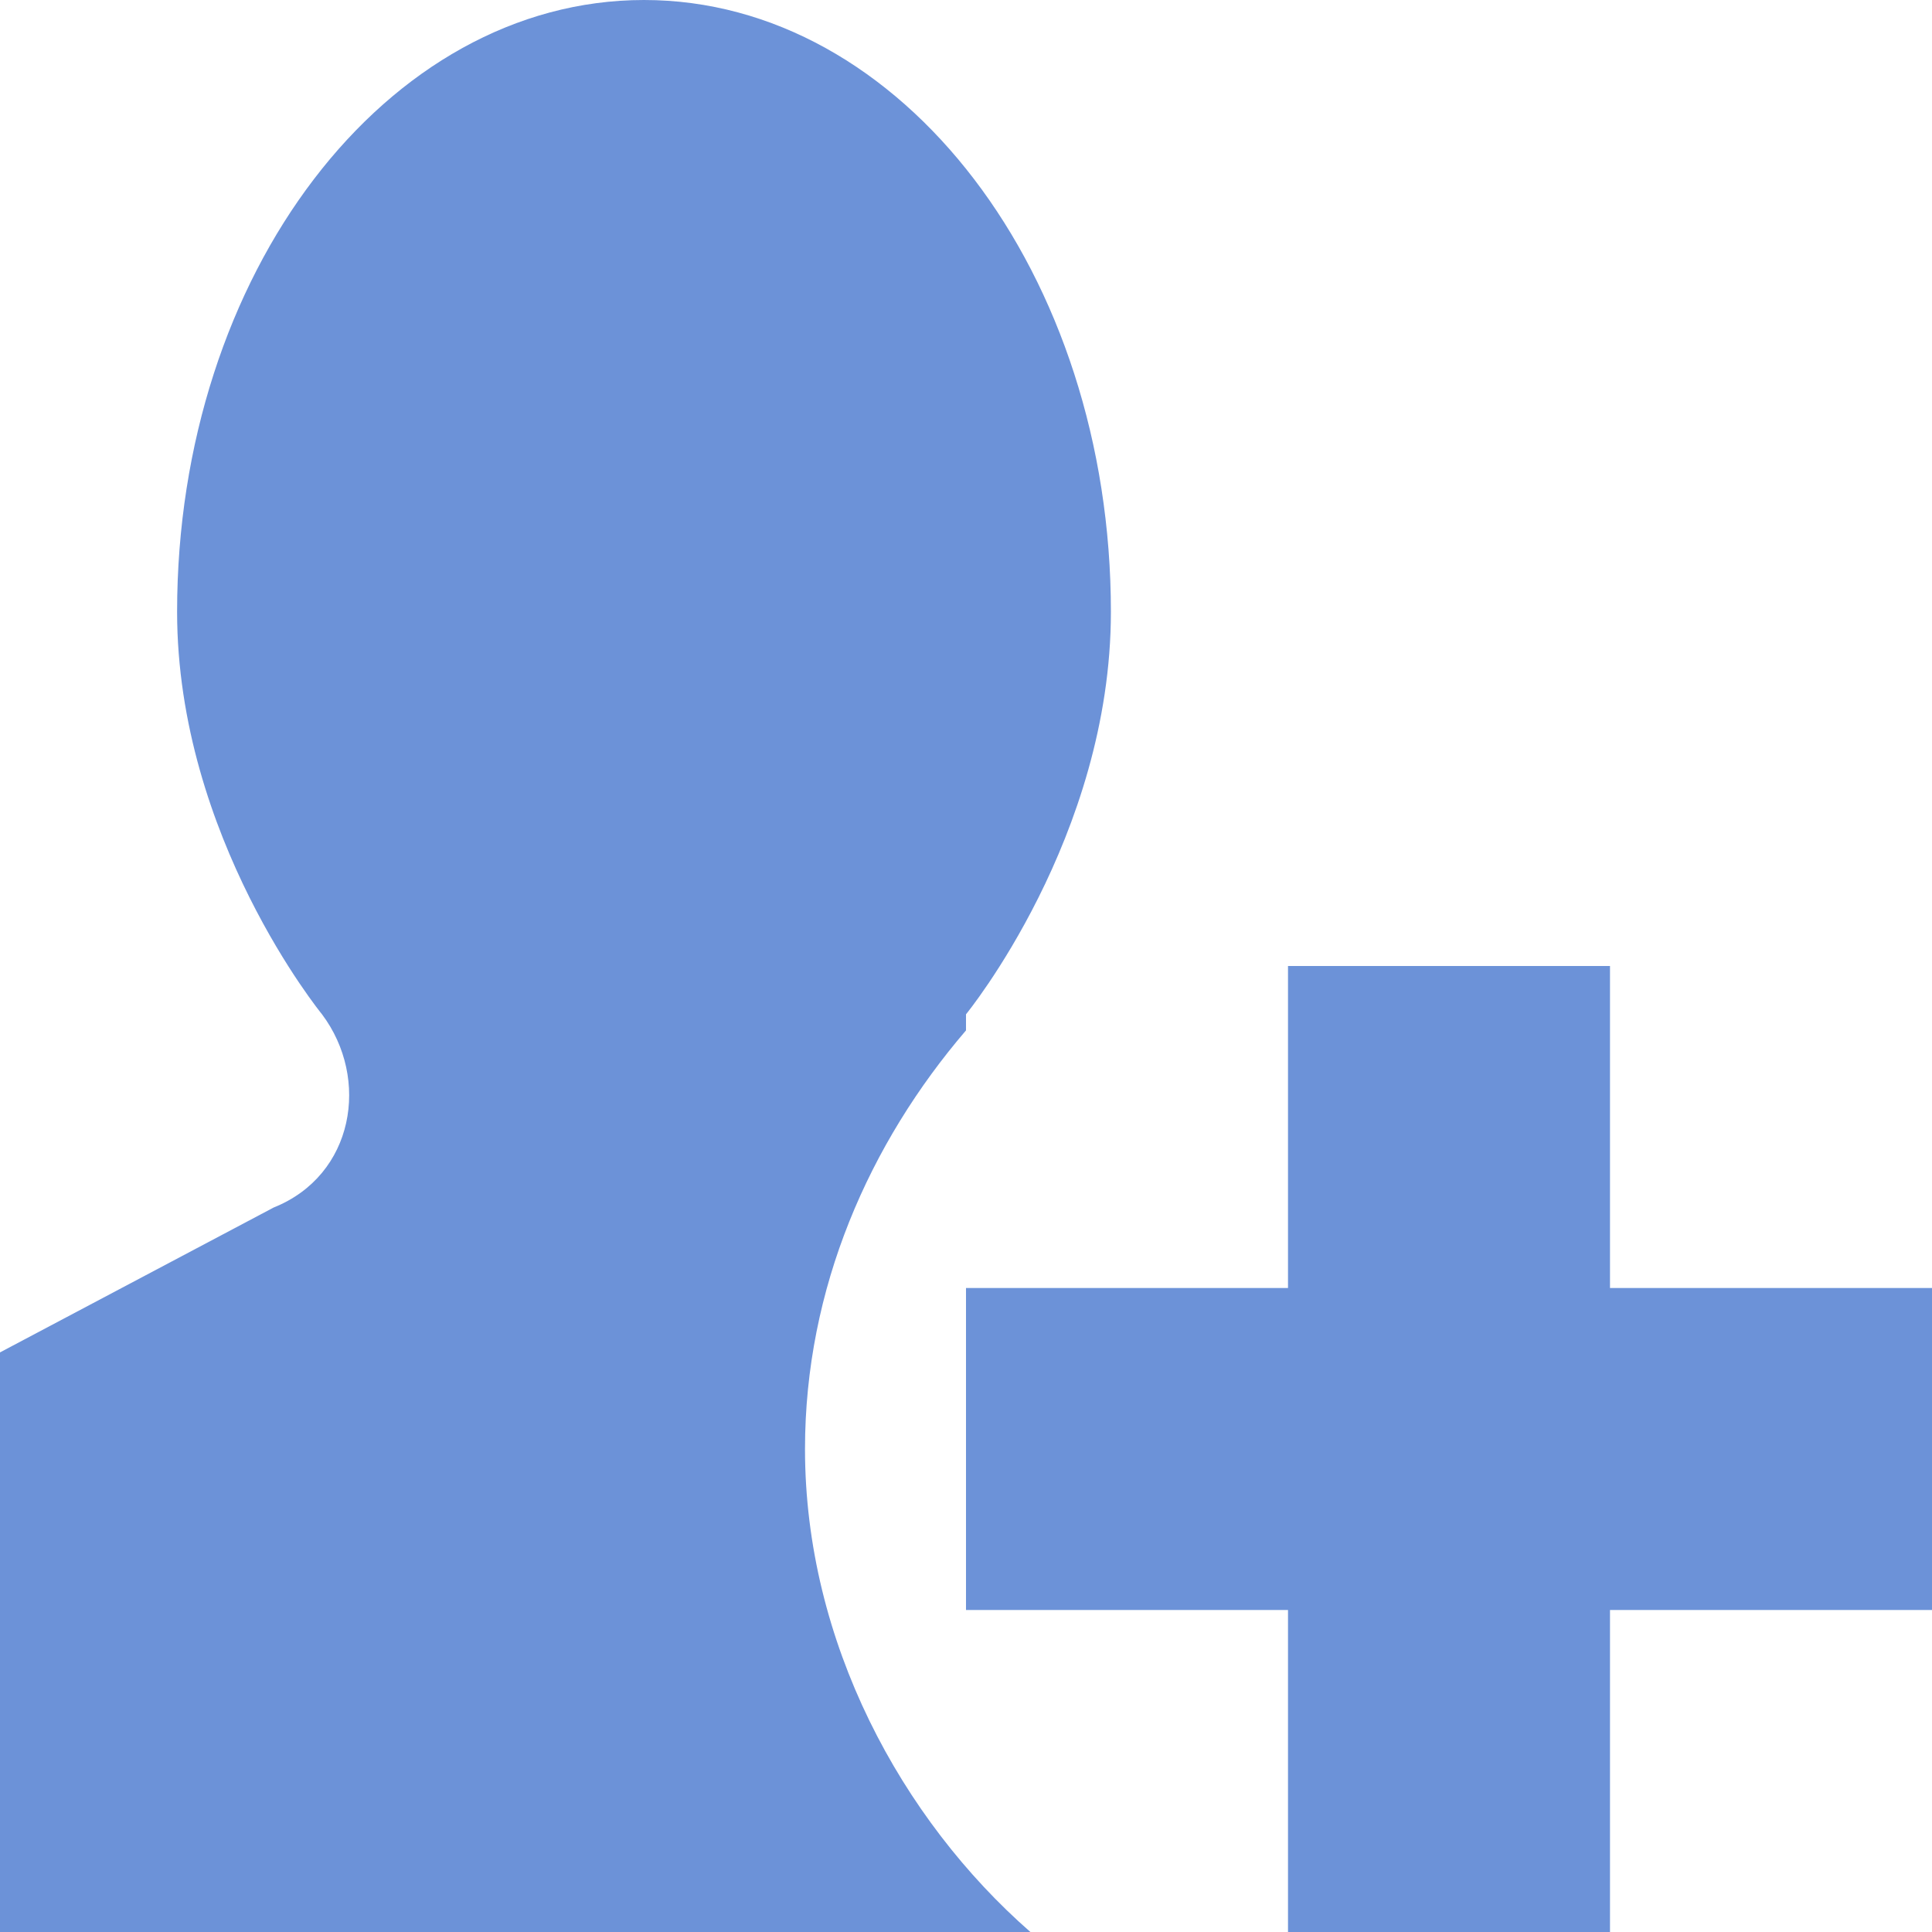
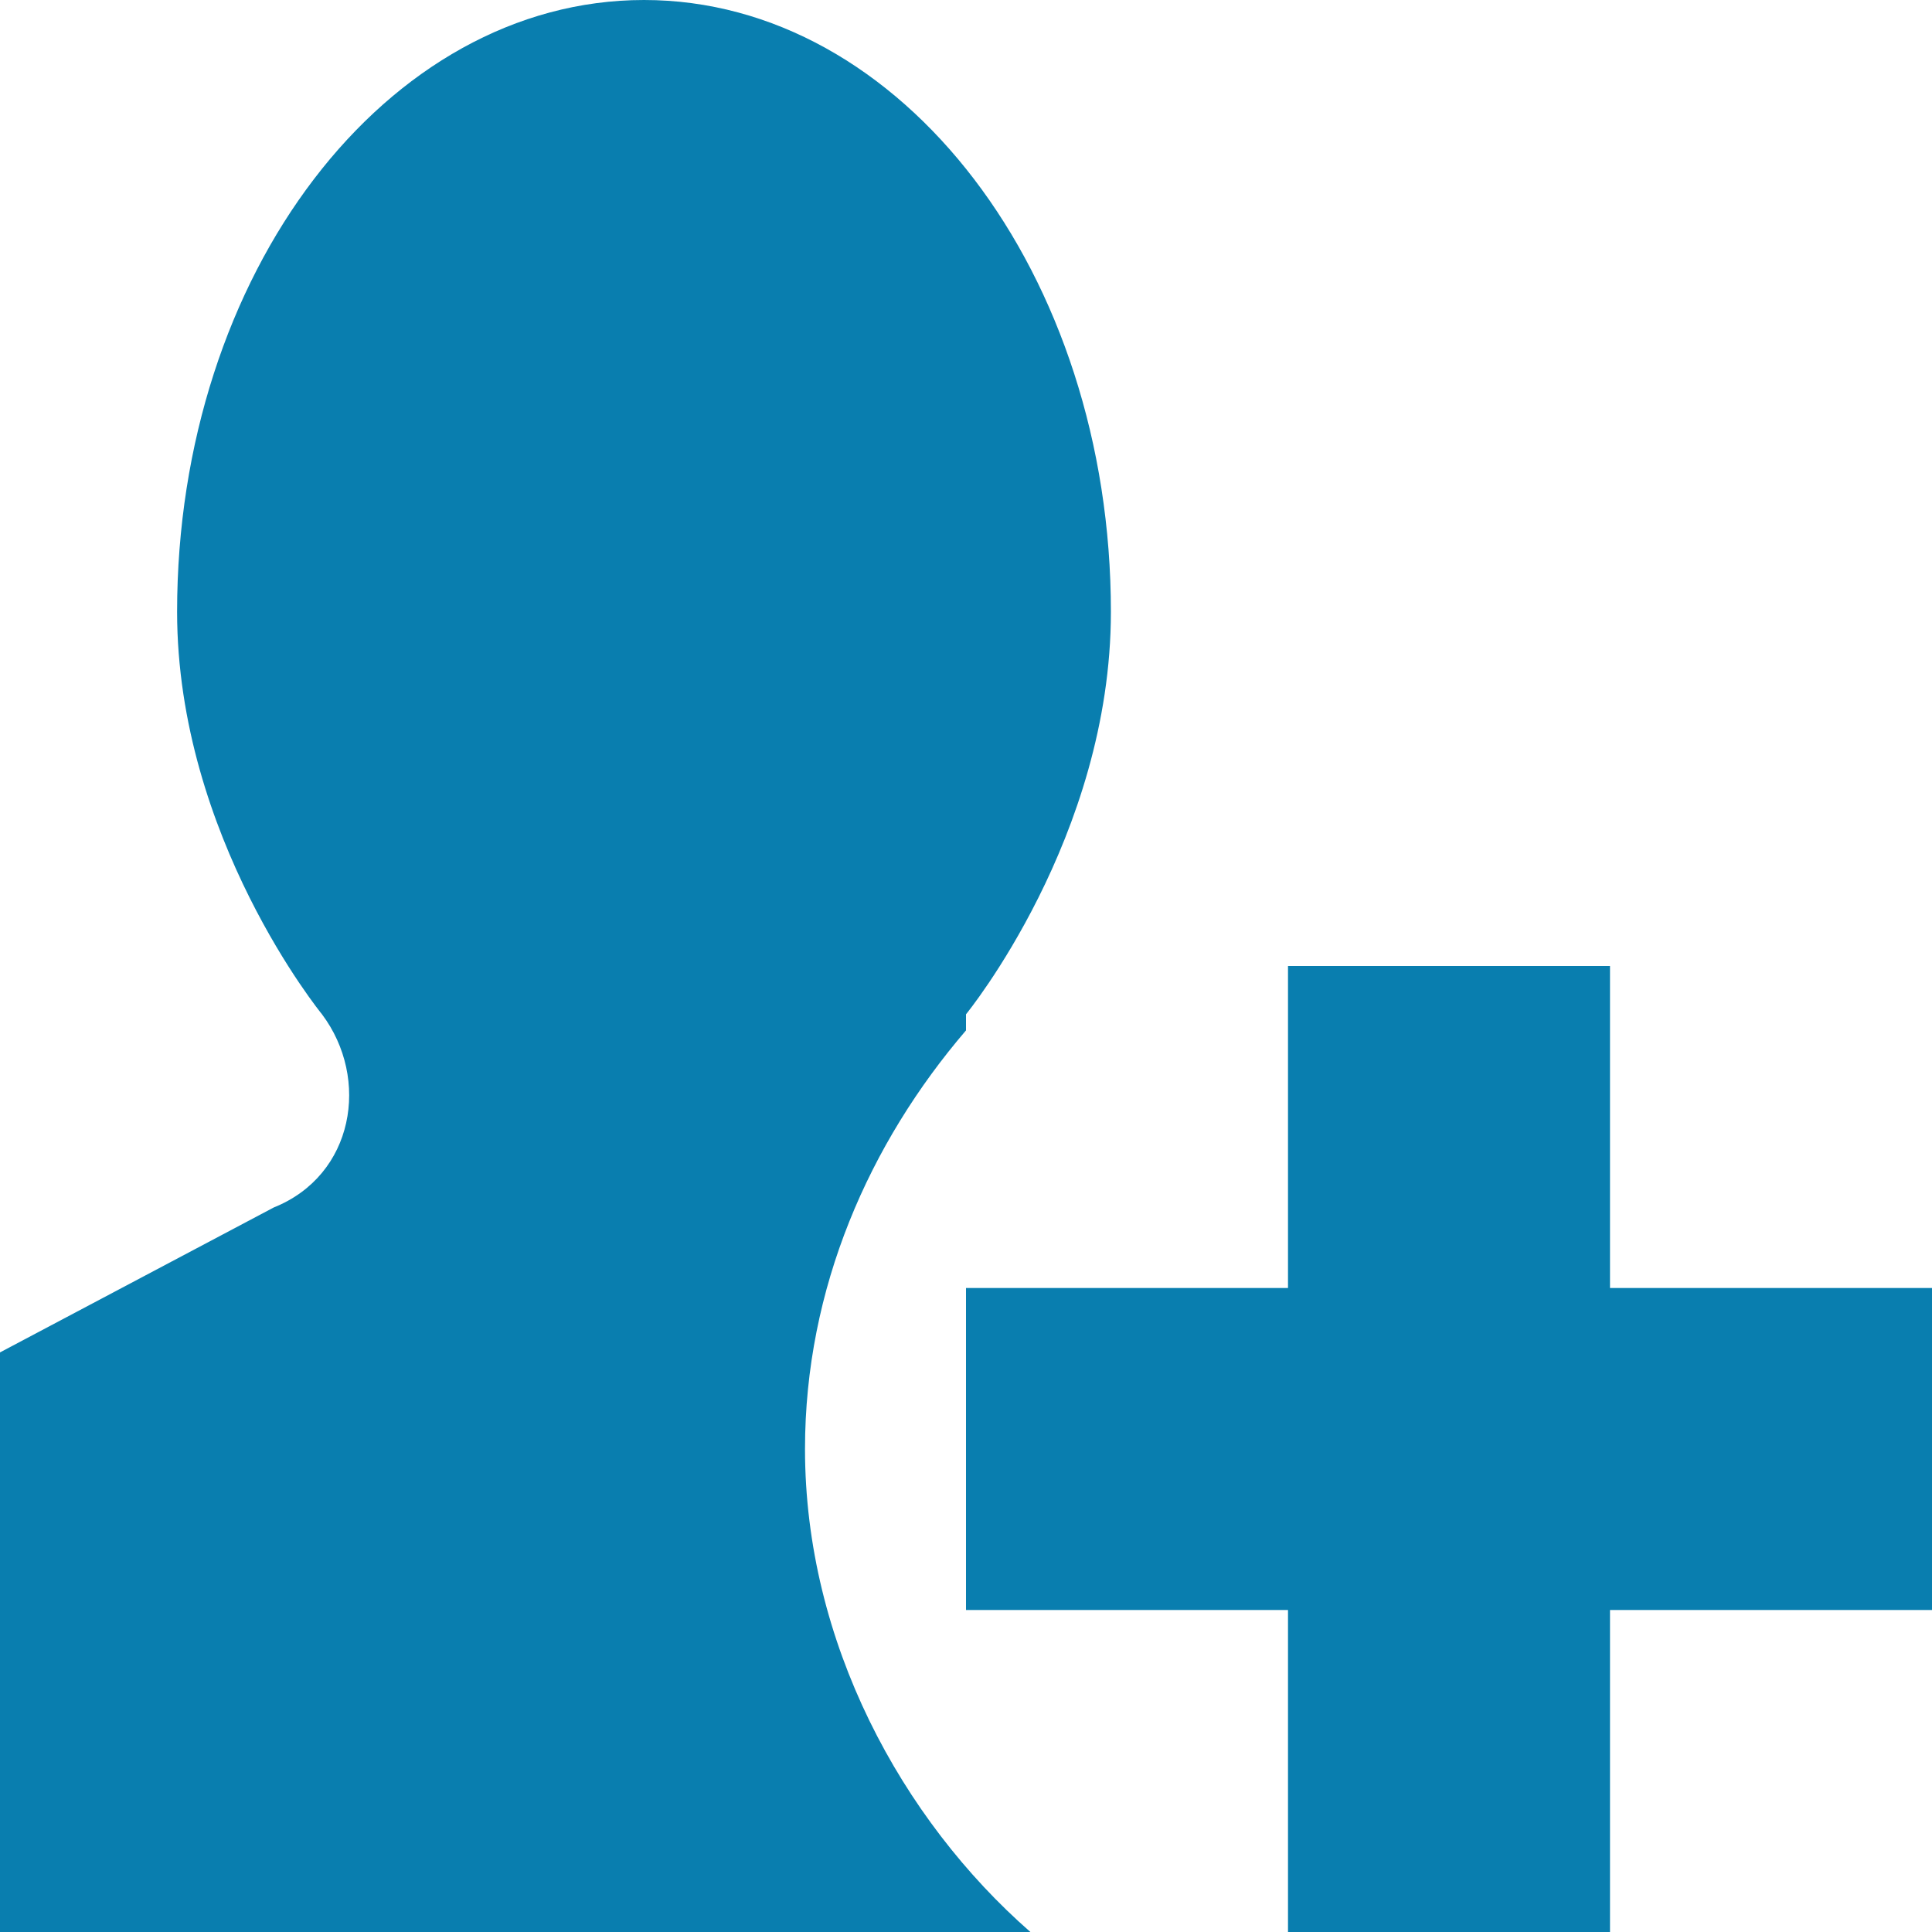
<svg xmlns="http://www.w3.org/2000/svg" width="12" height="12" viewBox="0 0 12 12" preserveAspectRatio="xMinYMid meet" overflow="visible">
-   <path d="M5 9c0 1.2.6 2.3 1.4 3h-6.4v-3.6l1.7-.9c.5-.2.6-.8.3-1.2 0 0-.9-1.1-.9-2.5 0-2.1 1.3-3.8 2.9-3.8 1.6 0 2.9 1.7 2.9 3.8 0 1.4-.9 2.5-.9 2.5v.1c-.6.7-1 1.6-1 2.6zm7-1h-2v-2h-2v2h-2v2h2v2h2v-2h2v-2z" fill="#6c92d8" />
+   <path d="M5 9c0 1.2.6 2.3 1.4 3h-6.4v-3.6l1.7-.9c.5-.2.6-.8.3-1.2 0 0-.9-1.1-.9-2.5 0-2.1 1.3-3.8 2.9-3.8 1.6 0 2.9 1.7 2.9 3.8 0 1.4-.9 2.5-.9 2.5v.1c-.6.7-1 1.6-1 2.6zm7-1h-2v-2h-2v2h-2v2h2v2h2v-2h2v-2z" fill="#097eaf" />
</svg>
